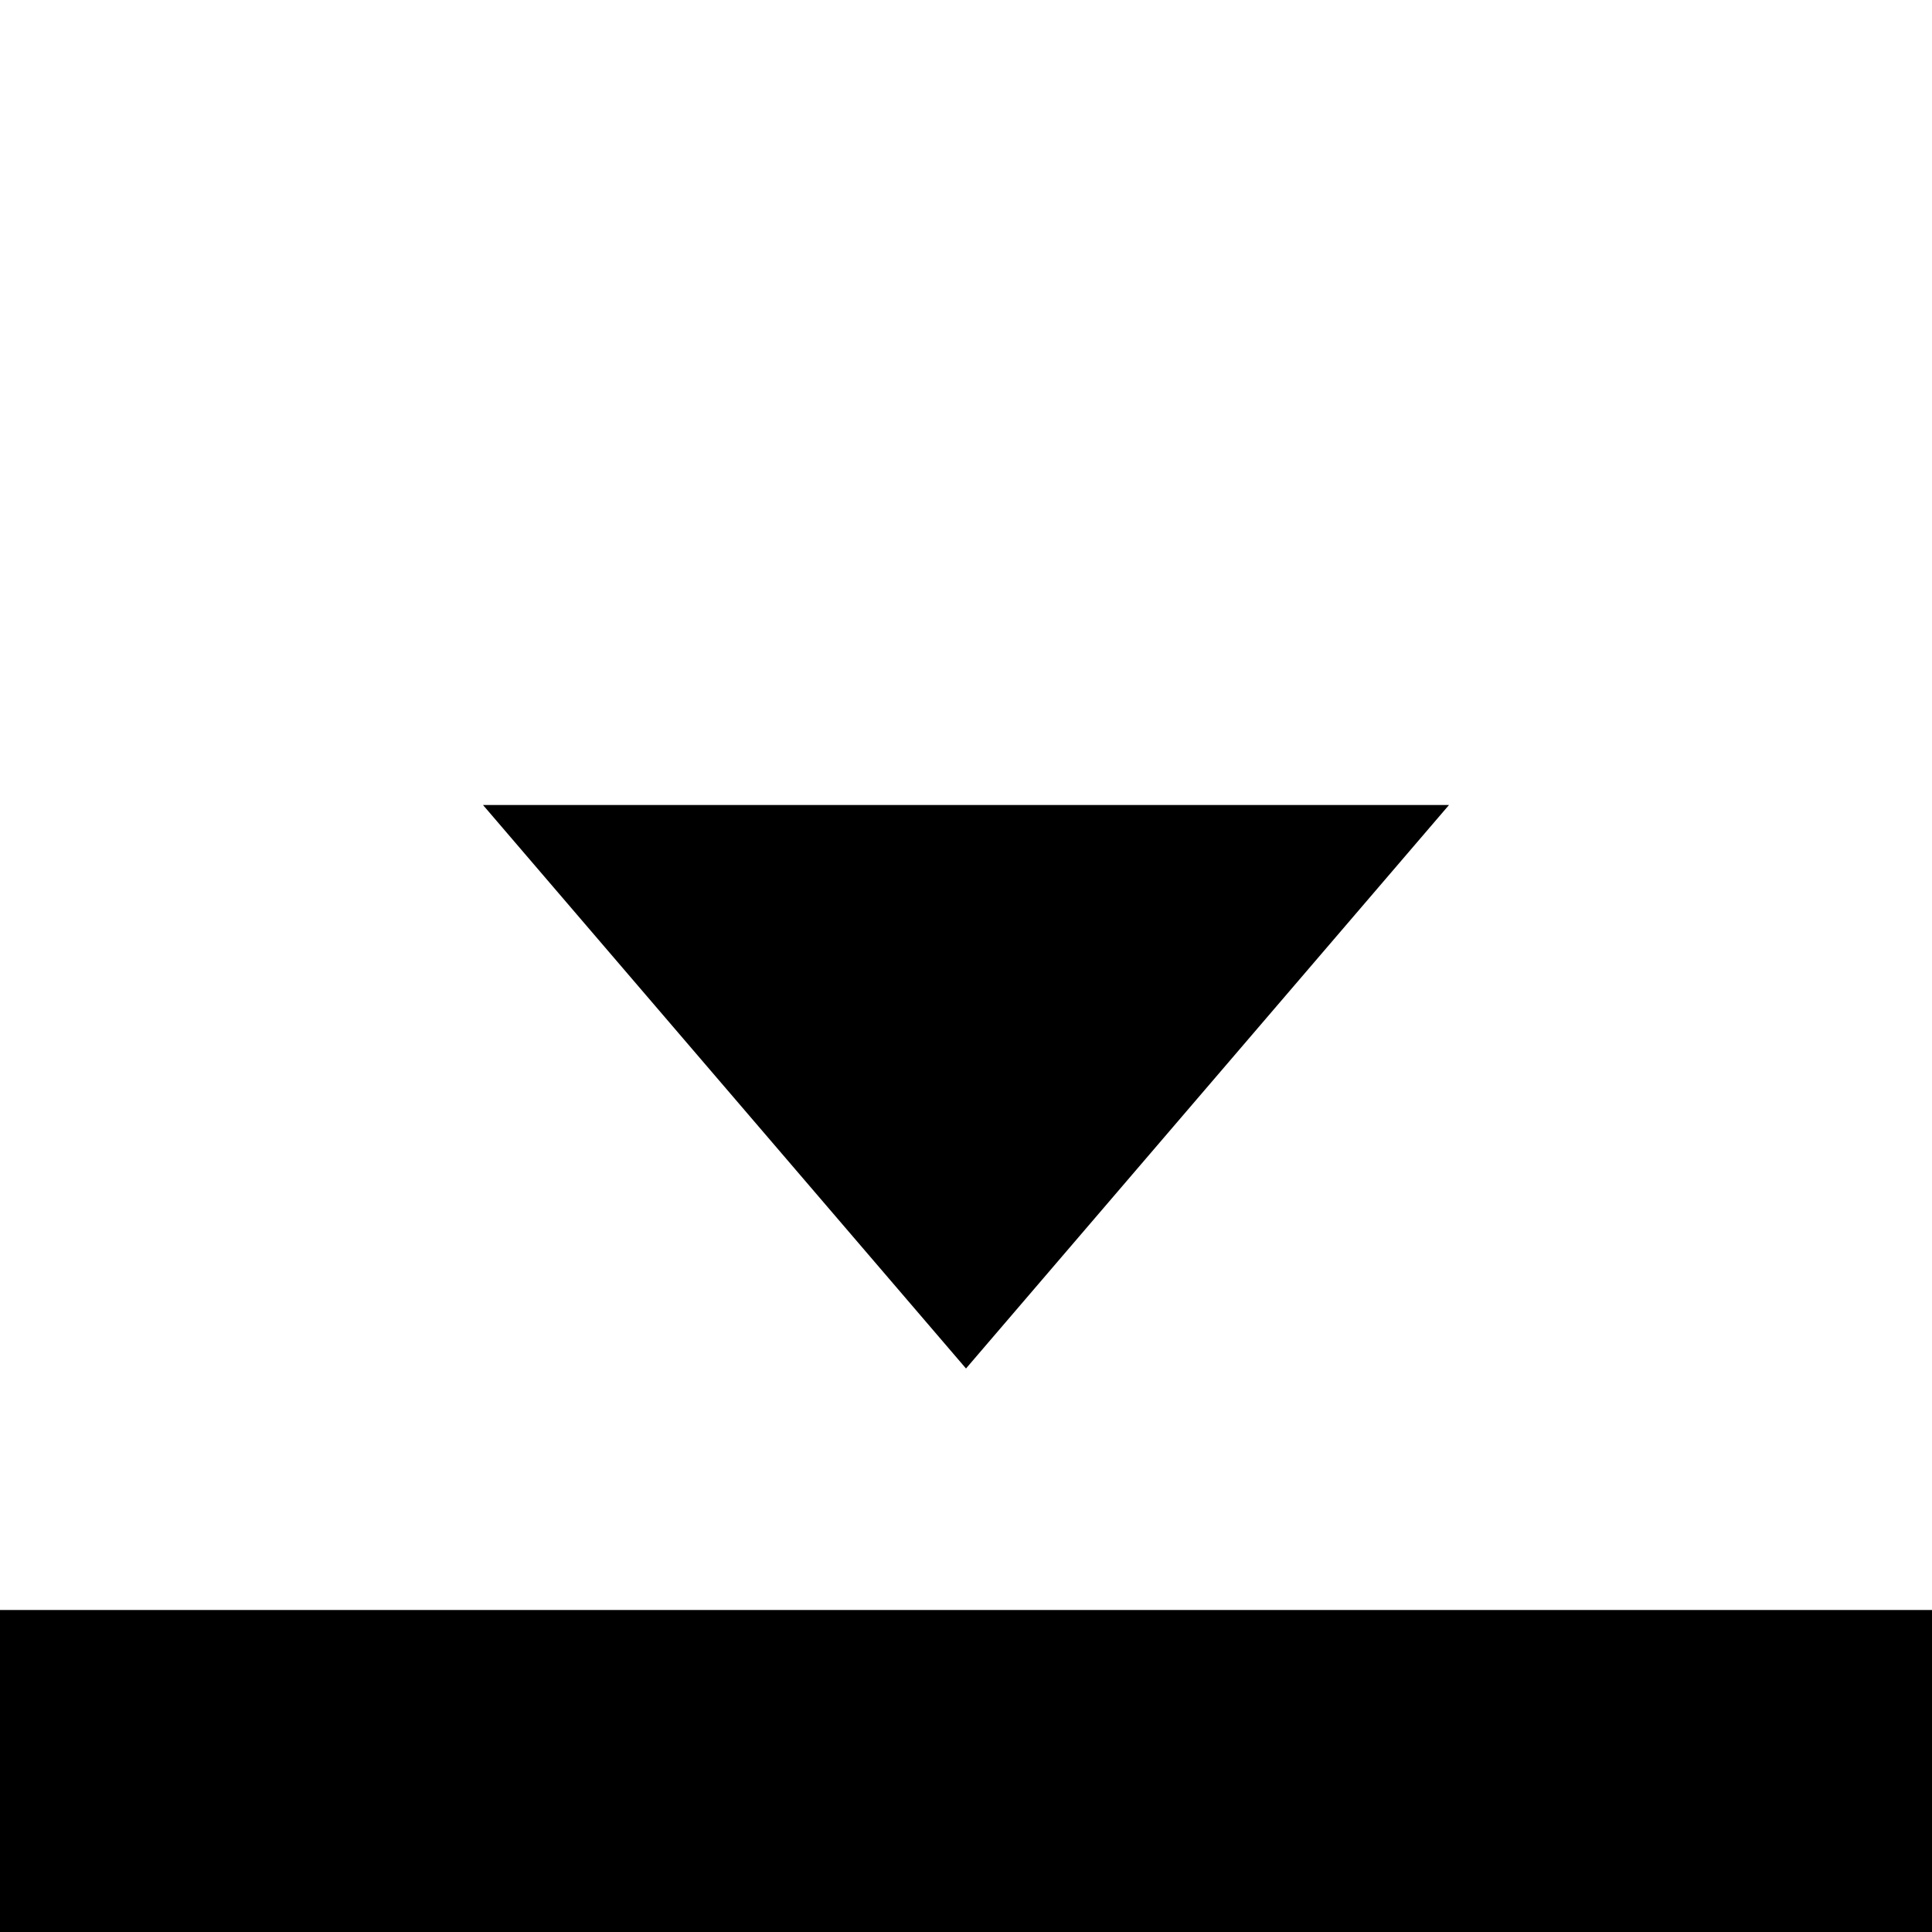
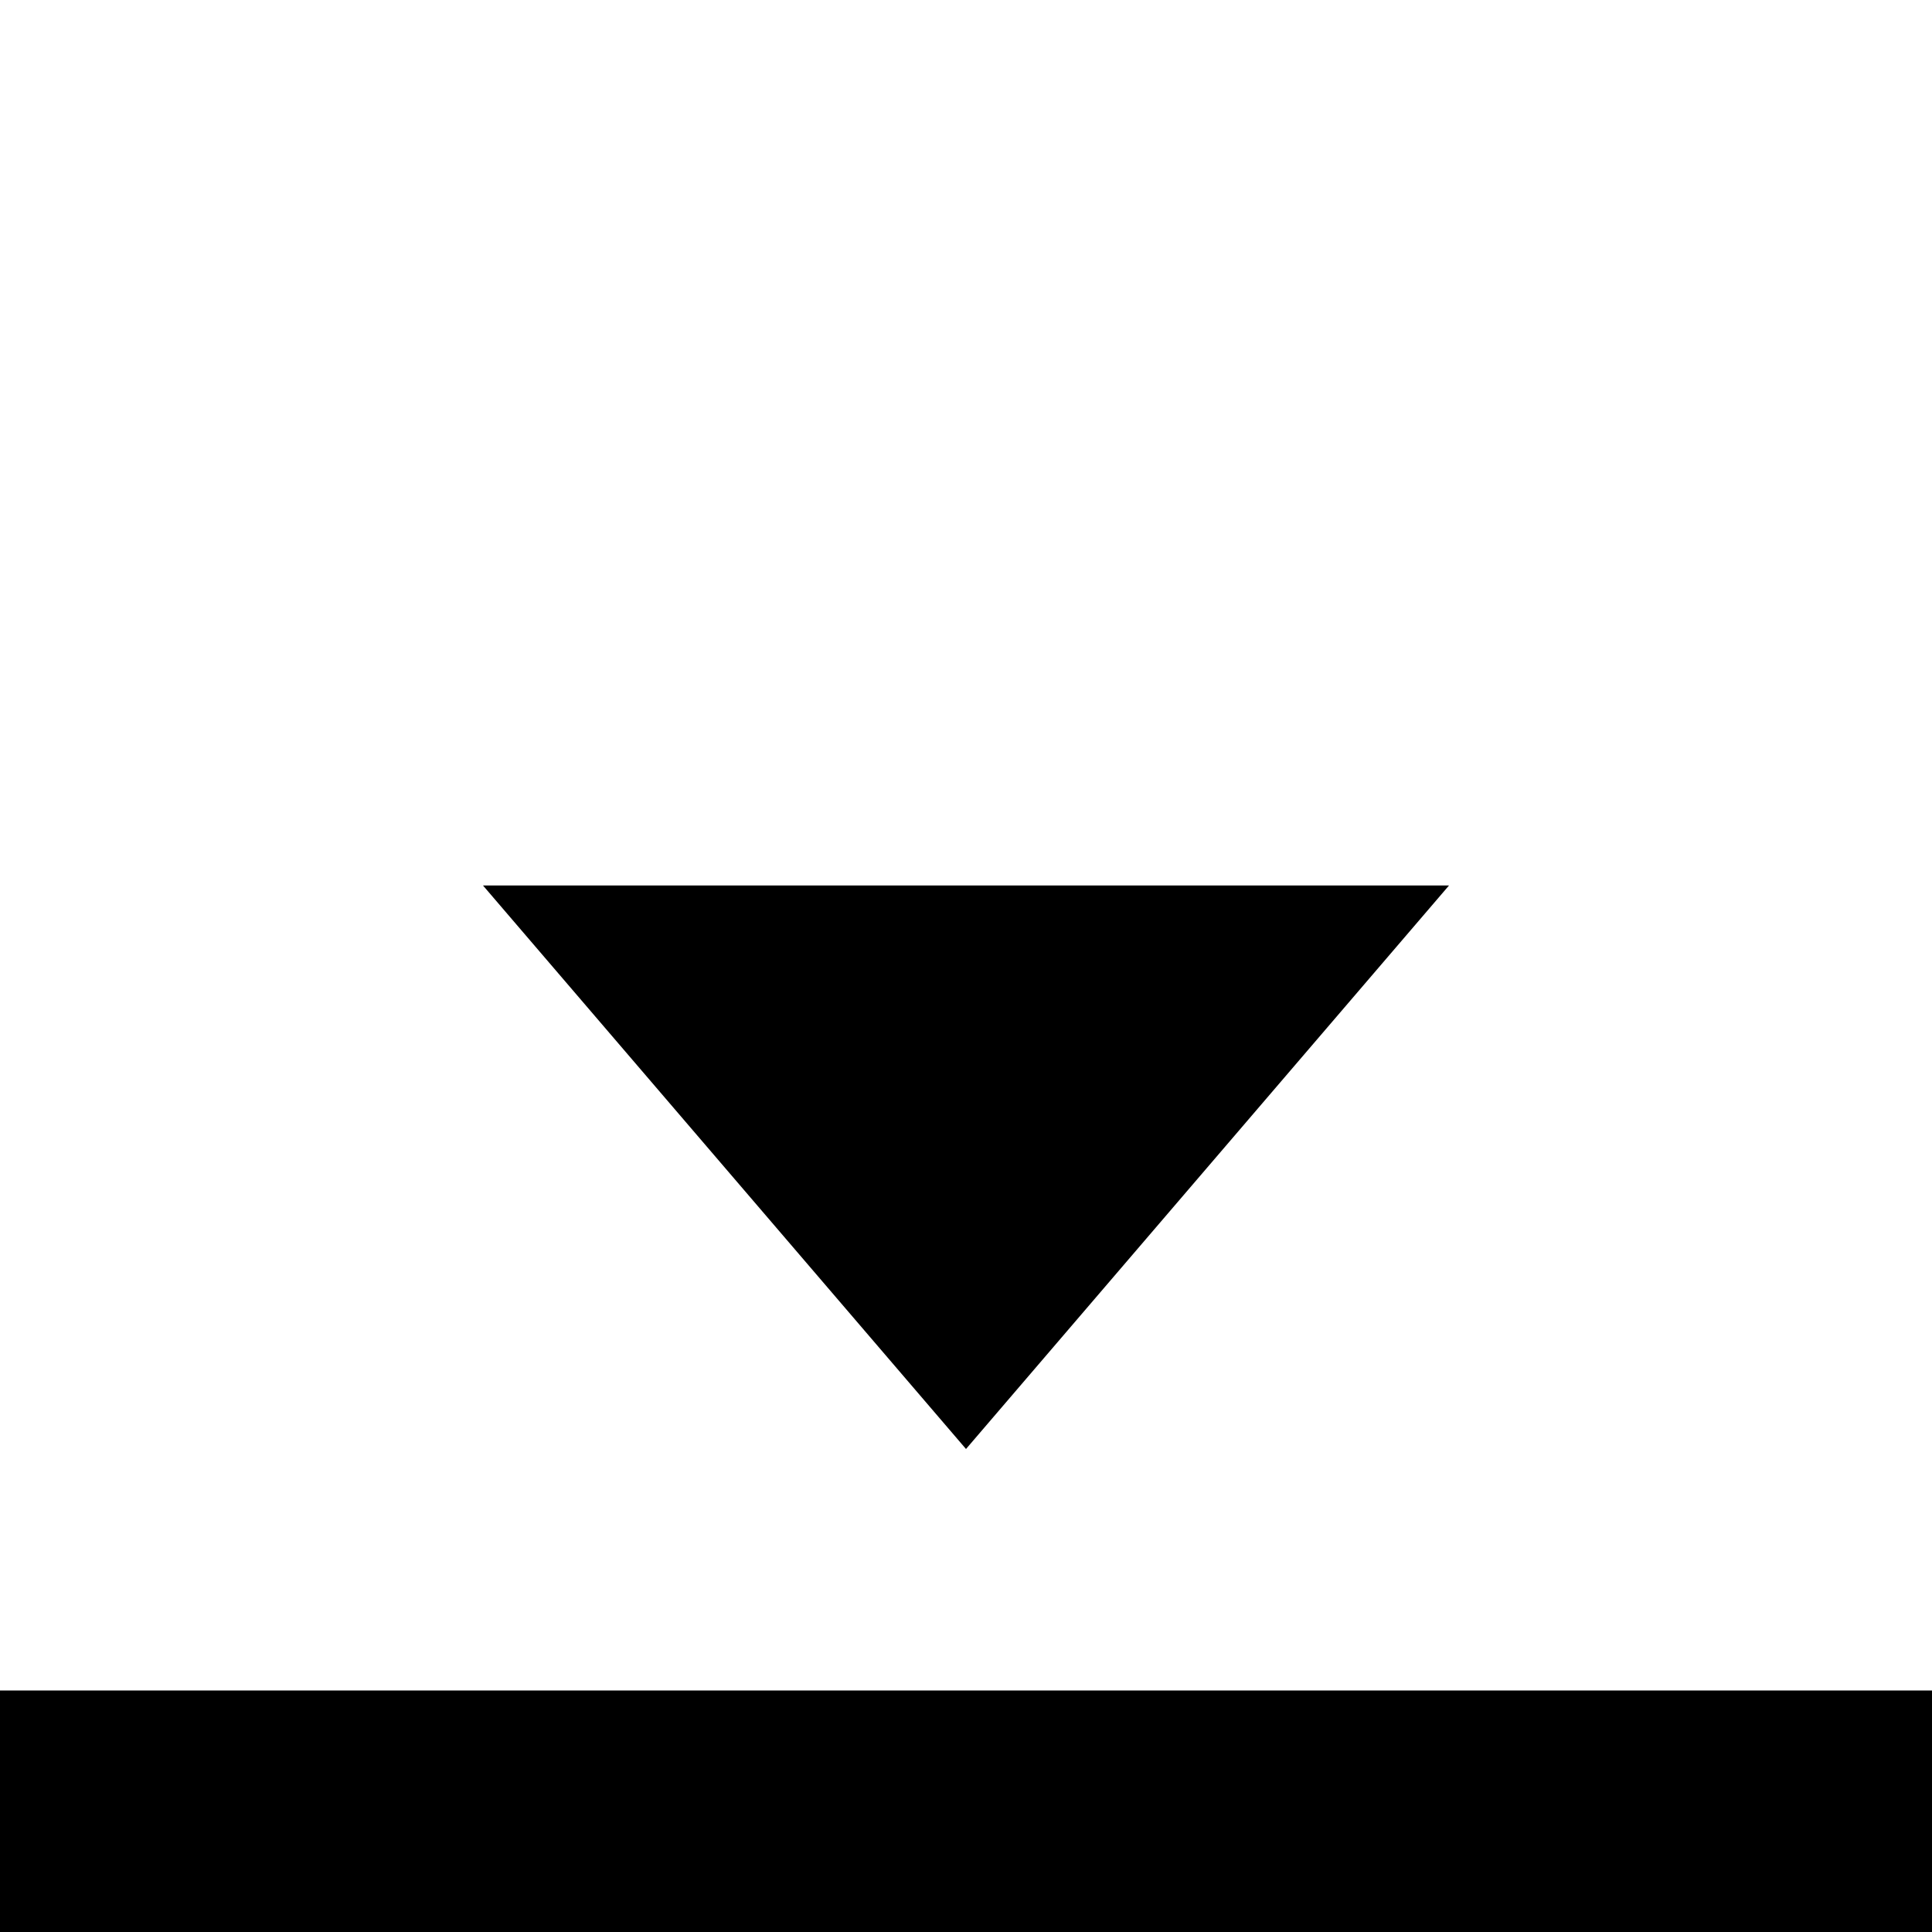
<svg xmlns="http://www.w3.org/2000/svg" width="48px" height="48px" version="1.1" xml:space="preserve" style="fill-rule:evenodd;clip-rule:evenodd;stroke-linejoin:round;stroke-miterlimit:1.414;">
  <g>
    <g id="elevation-lower">
      <g>
-         <rect x="0" y="40" width="48" height="8" style="fill:black;" />
+         <rect x="0" y="42" width="48" height="6" style="fill:black;" />
      </g>
      <g>
-         <path d="M36,20L24,34L12,20Z" style="fill:black;fill-rule:nonzero;" />
+         <path d="M36,22L24,36L12,22L36,22Z" style="fill:black;fill-rule:nonzero;" />
      </g>
    </g>
  </g>
</svg>
